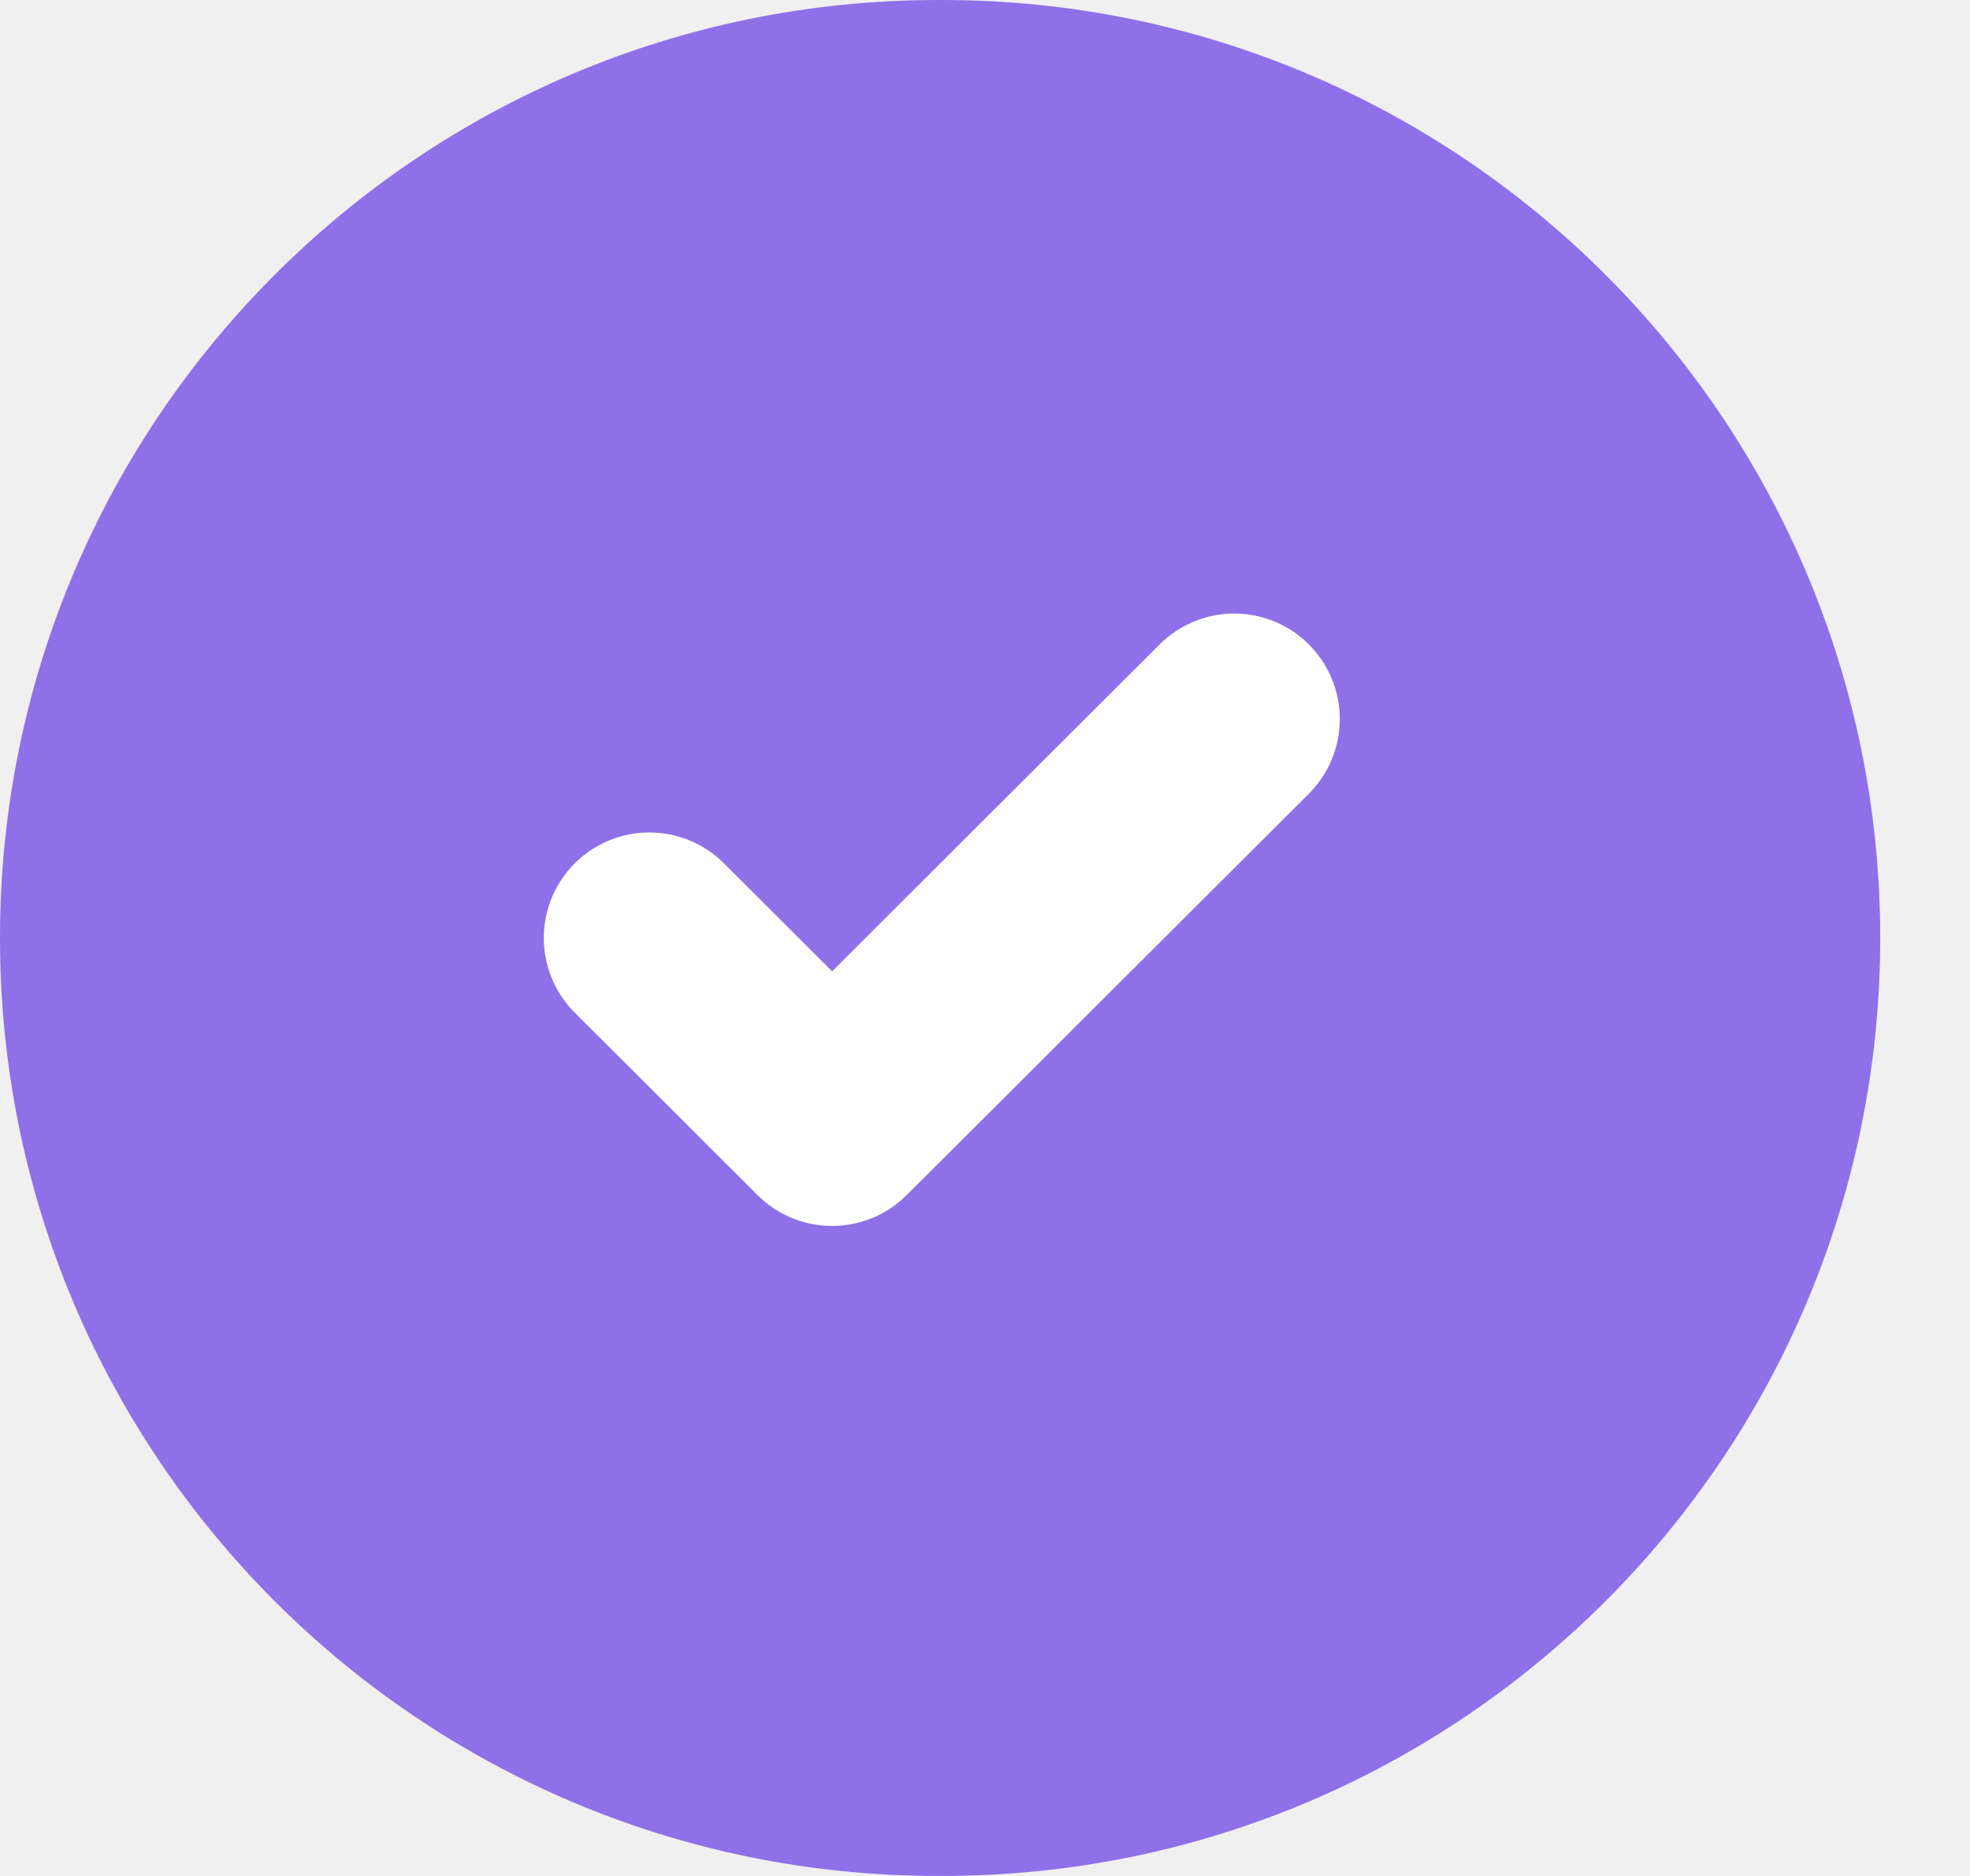
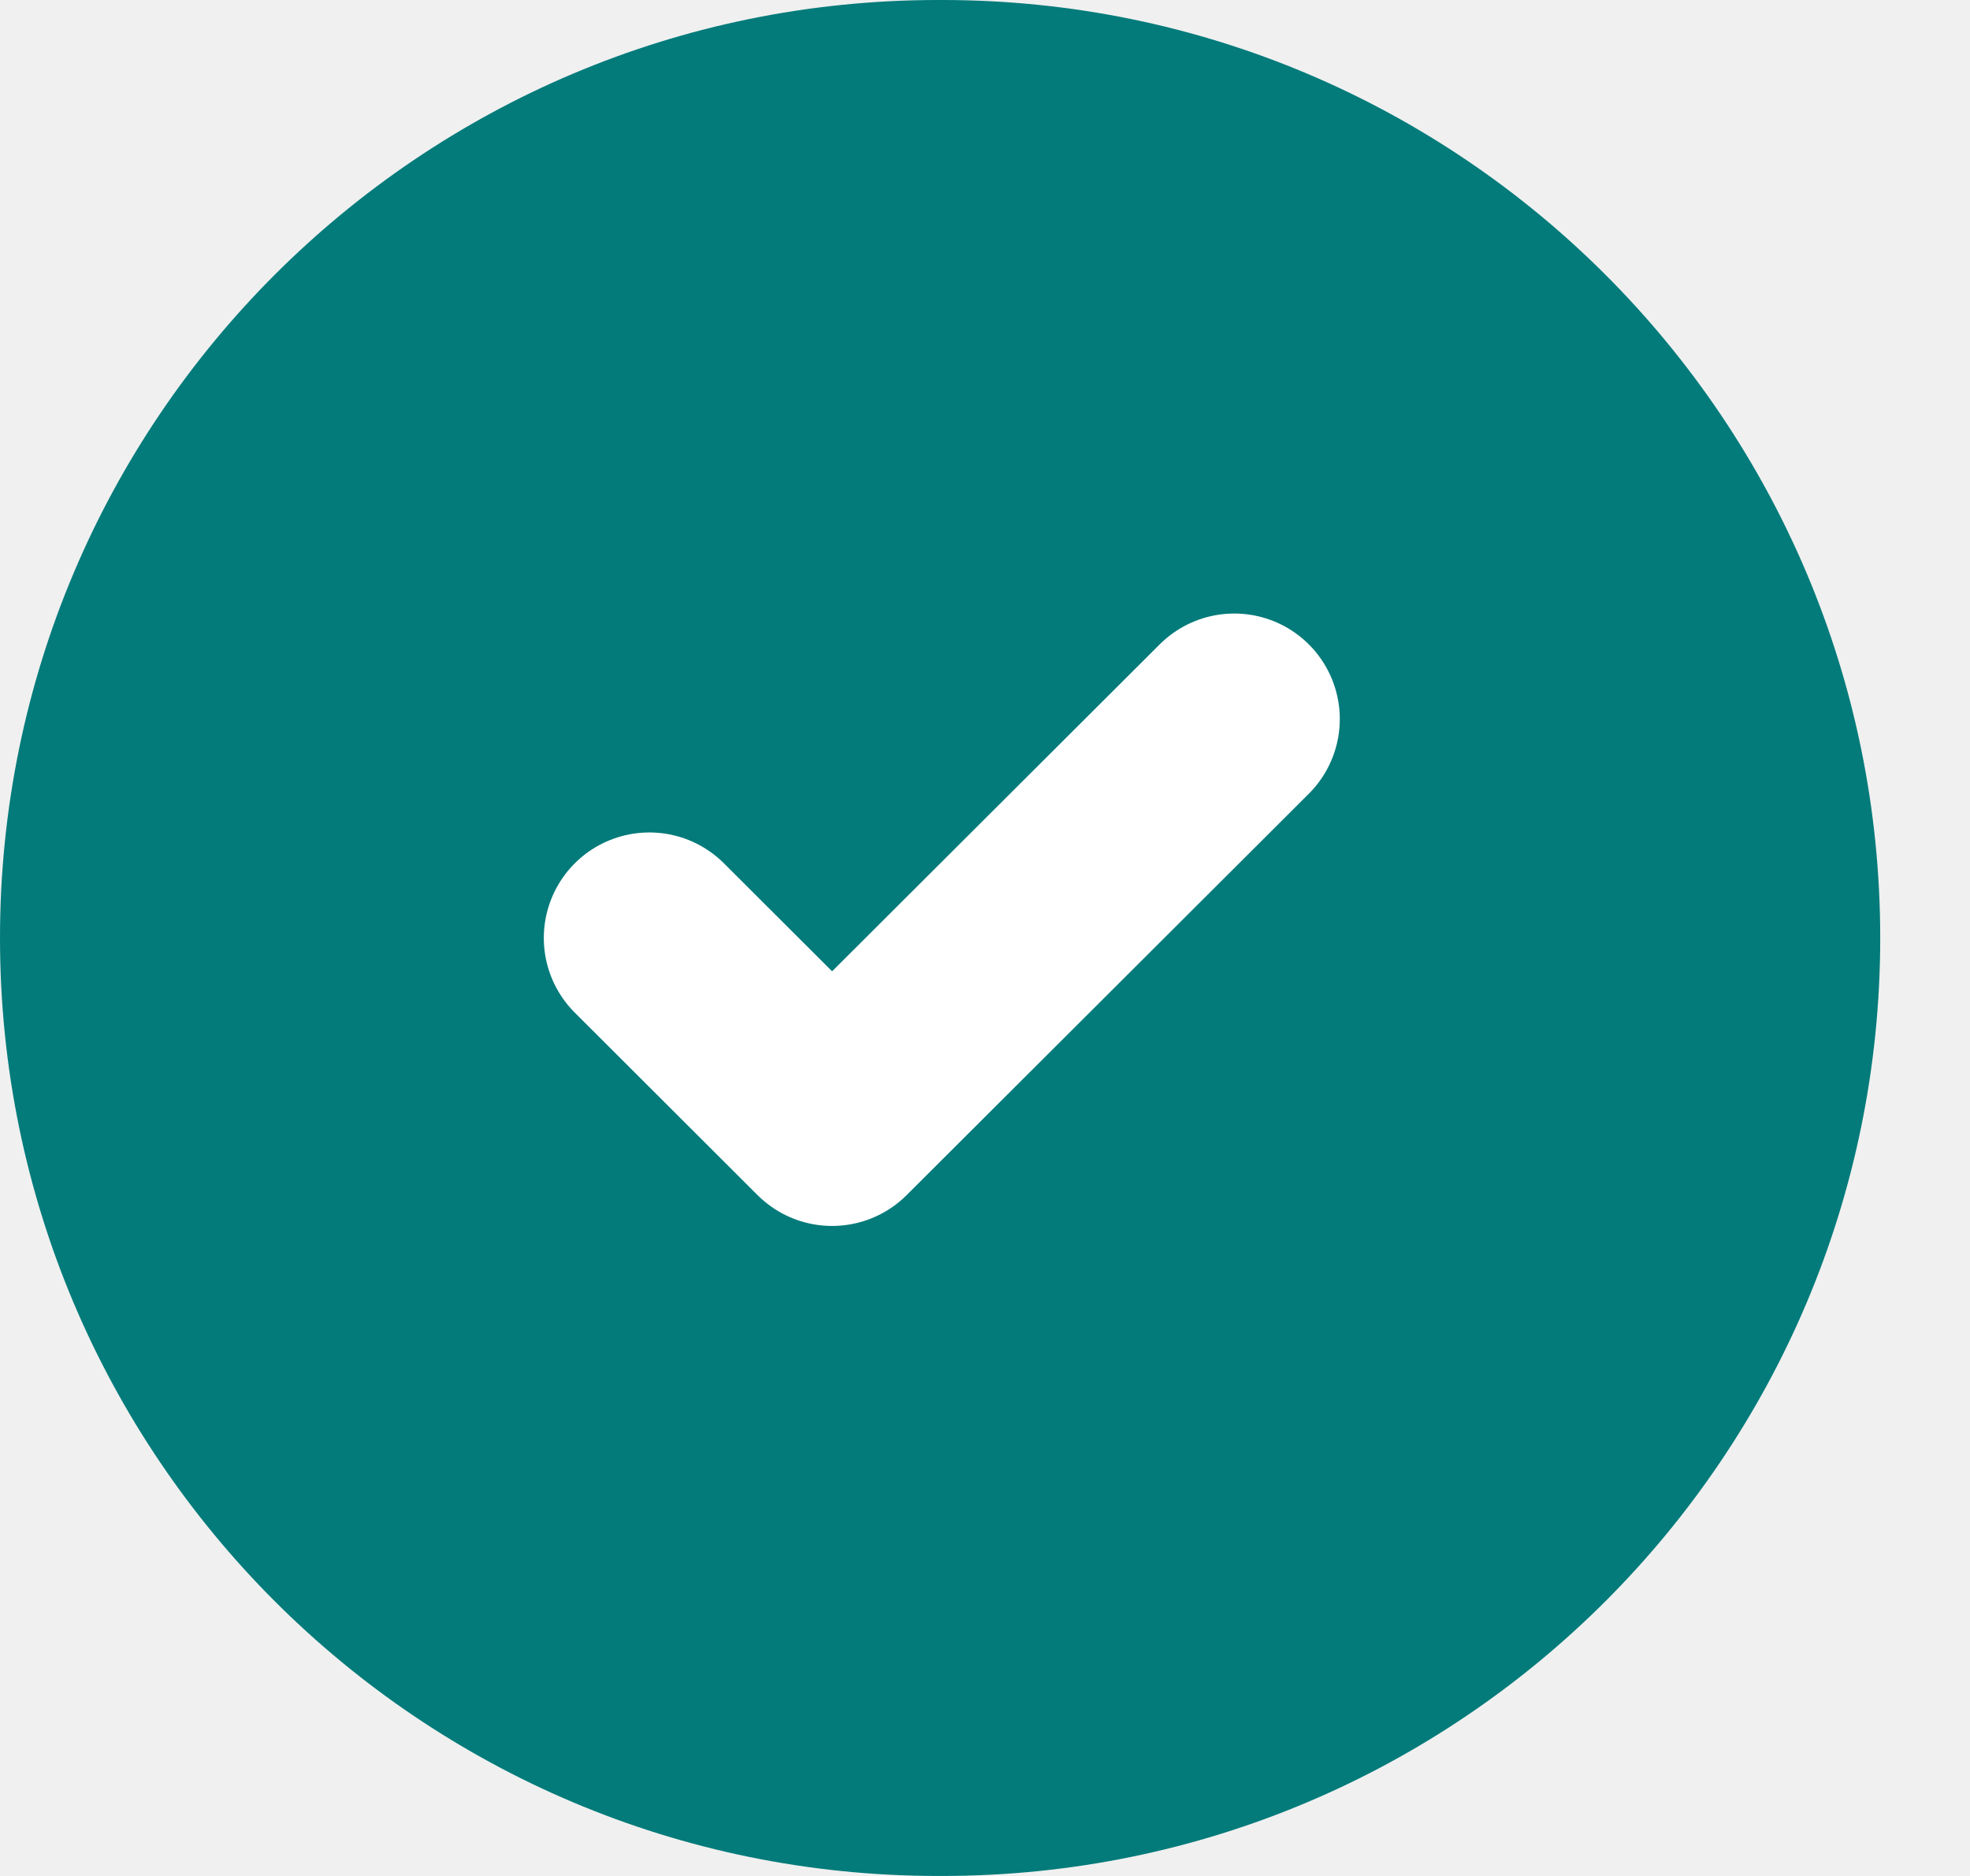
<svg xmlns="http://www.w3.org/2000/svg" width="21" height="20" viewBox="0 0 21 20" fill="none">
-   <rect width="20.043" height="20" rx="10" fill="#8F70E8" />
+   <rect width="20.043" height="20" rx="10" fill="#027b7a" />
  <g clip-path="url(#clip0_5975_925)">
    <path d="M13.157 7.666L8.87 11.945L6.922 10" stroke="white" stroke-width="2.25" stroke-linecap="round" stroke-linejoin="round" />
  </g>
  <defs>
    <clipPath id="clip0_5975_925">
      <rect width="9.353" height="9.334" fill="white" transform="translate(5.35938 5.33203)" />
    </clipPath>
  </defs>
</svg>
